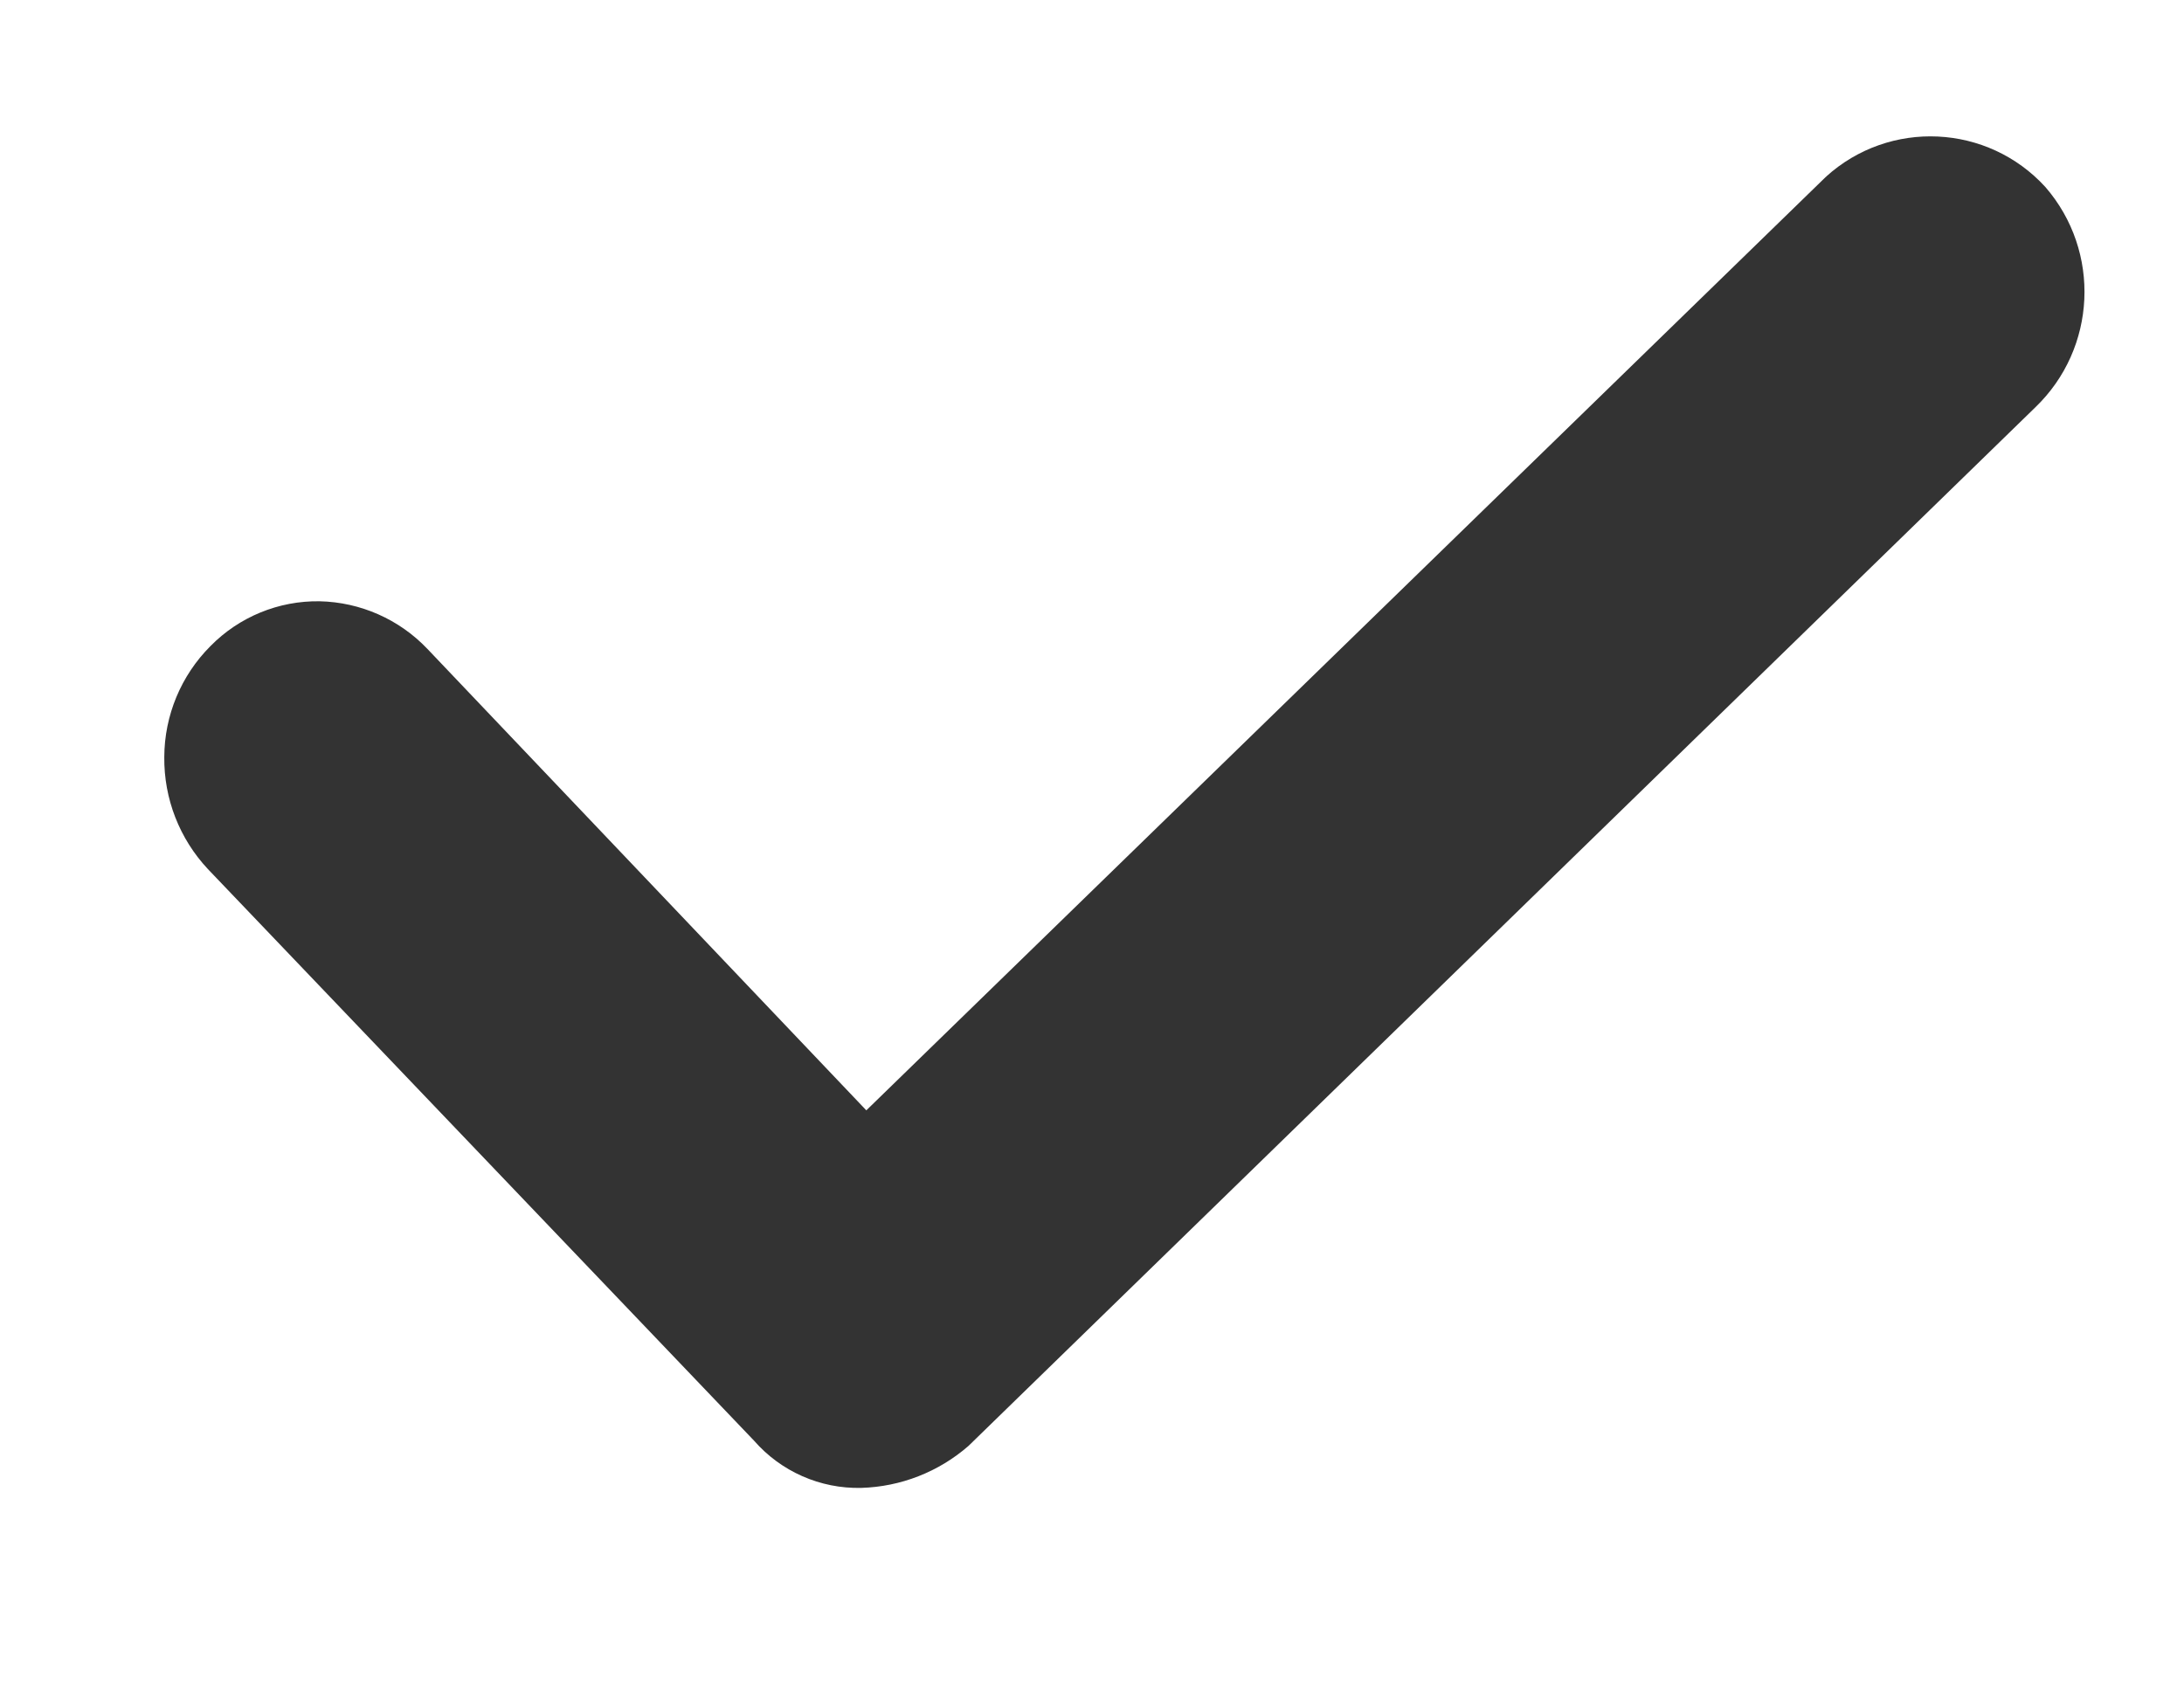
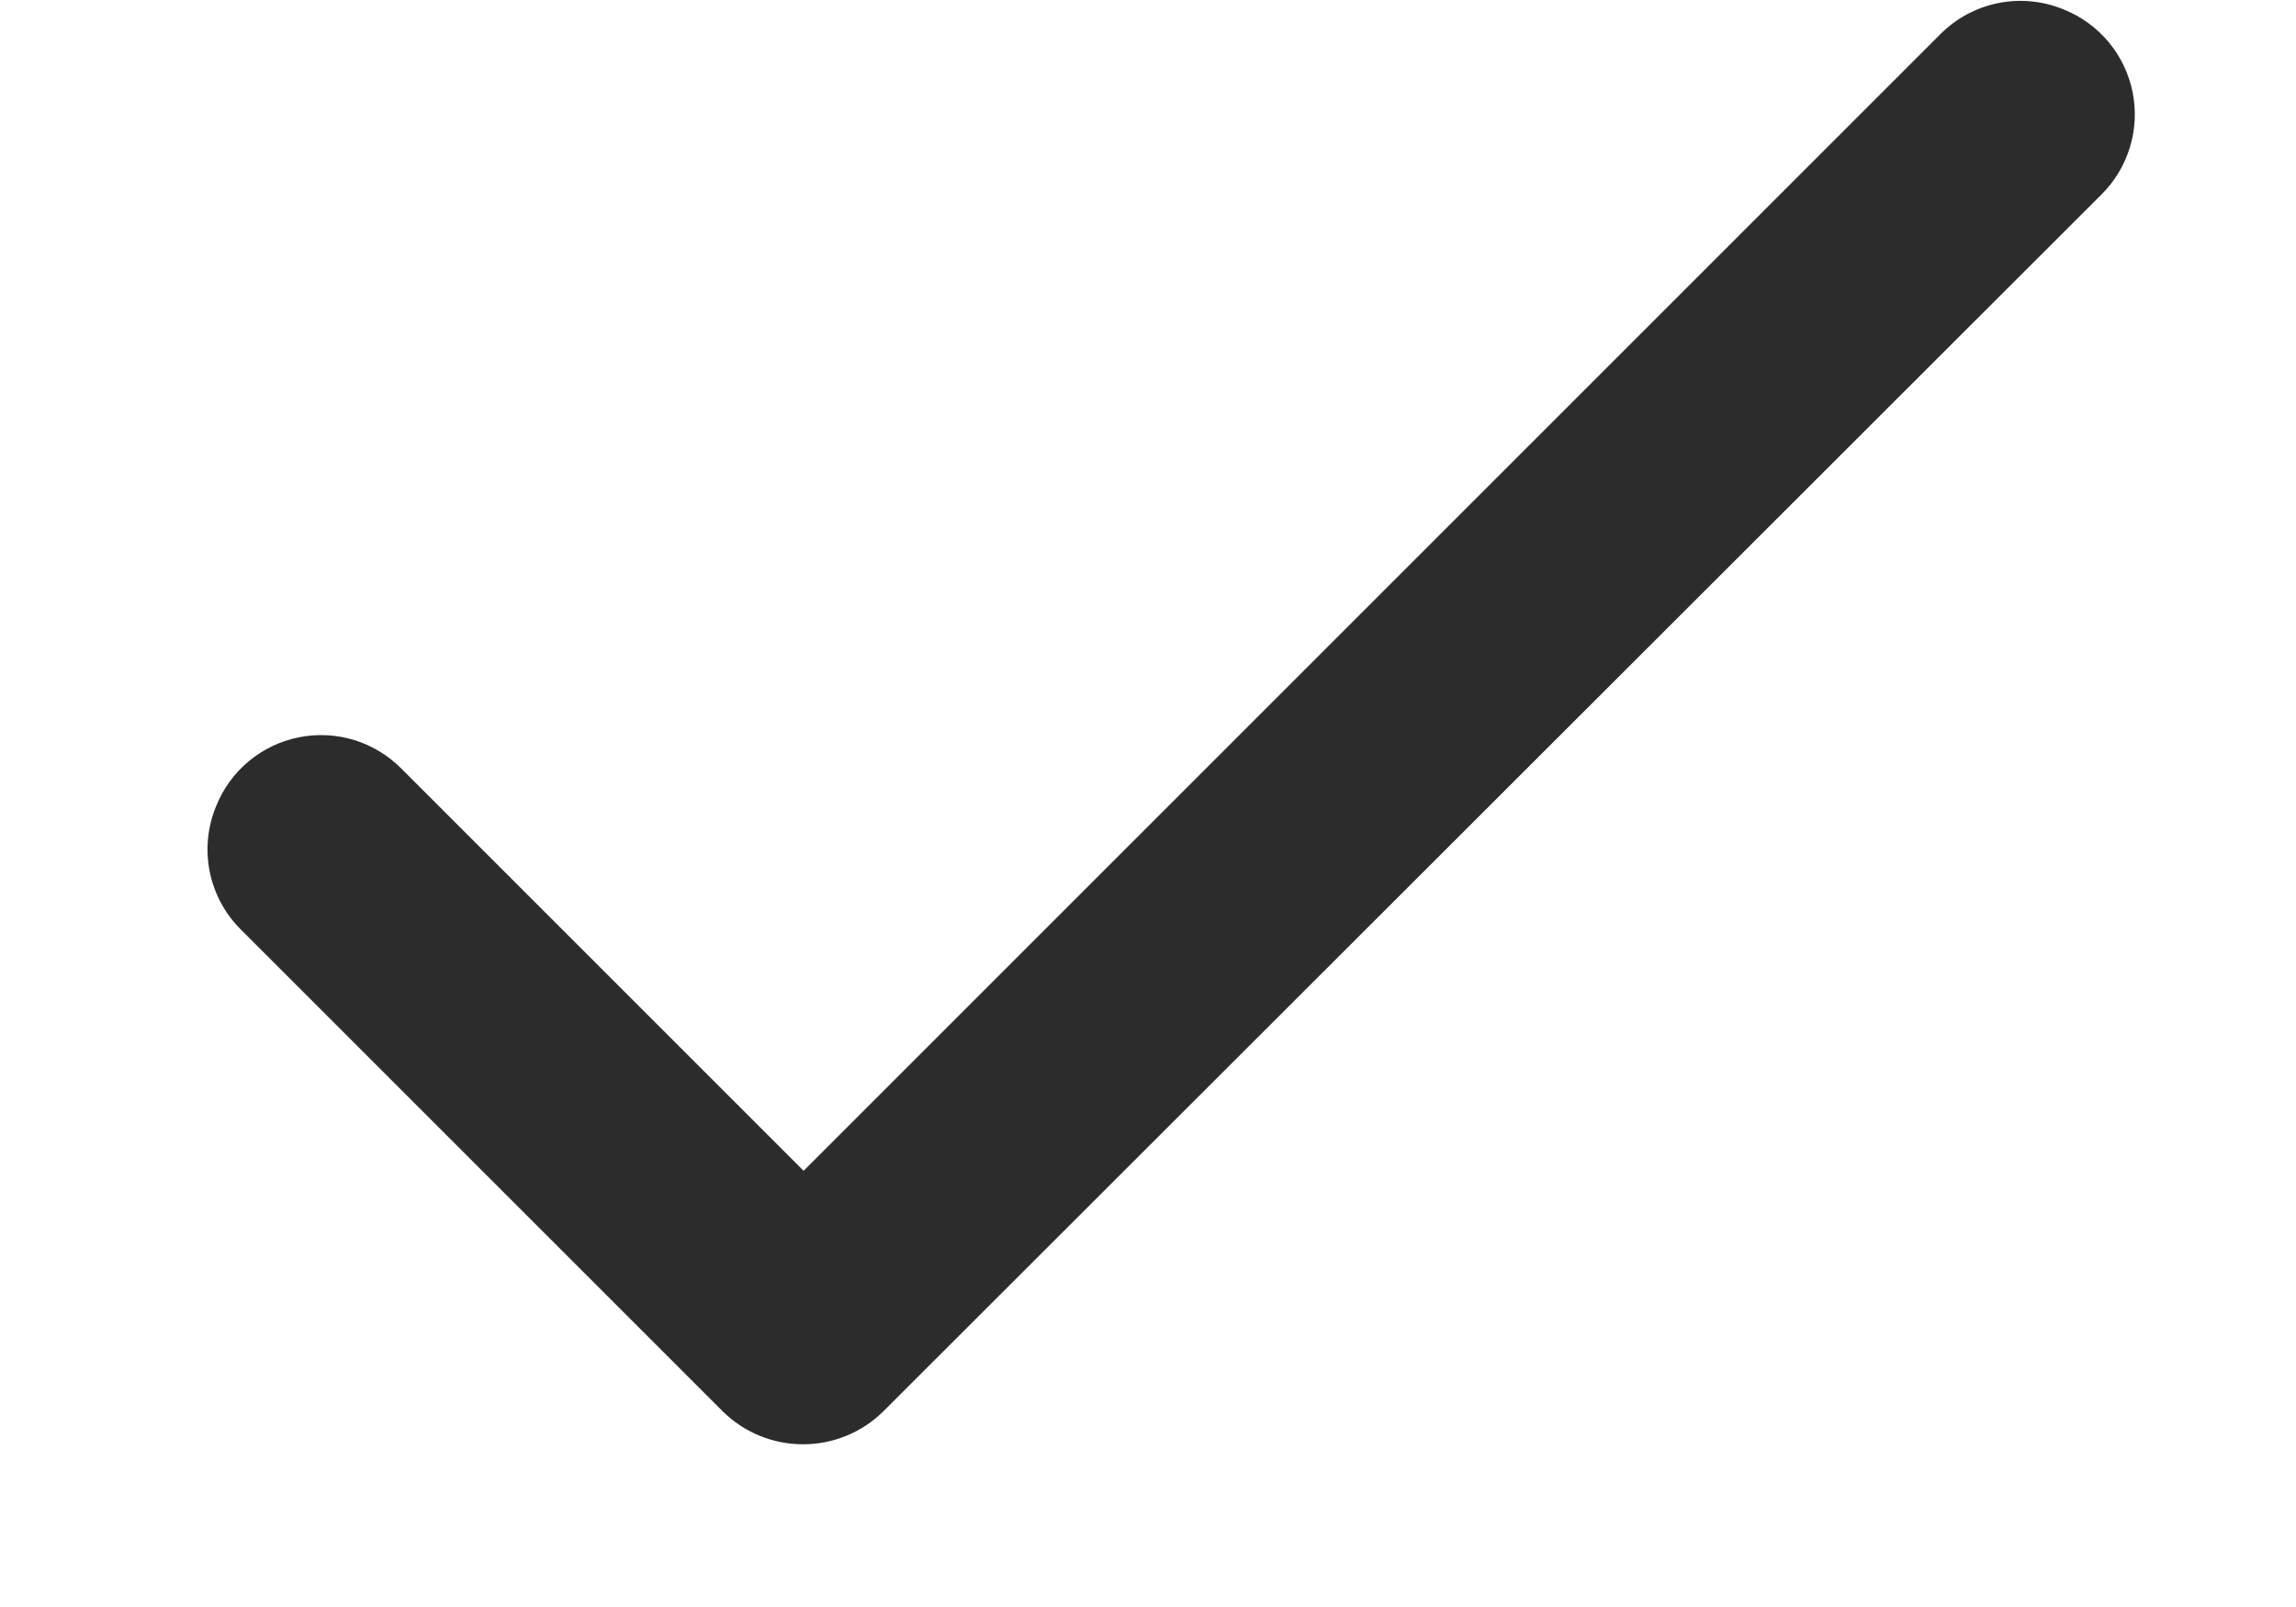
- <svg xmlns="http://www.w3.org/2000/svg" width="9" height="7" fill="none" viewBox="0 0 9 7">
-   <path d="M7.524.729L3.57 4.576 1.761 2.674a.632.632 0 00-.444-.196.617.617 0 00-.45.185.65.65 0 00-.19.457.665.665 0 00.18.462l2.25 2.355a.569.569 0 00.442.195.704.704 0 00.442-.173l4.396-4.28a.66.66 0 00.042-.908.641.641 0 00-.904-.043V.73z" fill="#333" />
+ <svg xmlns="http://www.w3.org/2000/svg" width="10" height="7" fill="none" viewBox="0 0 10 7">
+   <path d="M3.5 5.1L1.75 3.35a.492.492 0 00-.808.16.492.492 0 00.108.54l2.095 2.095c.195.195.51.195.705 0L9.15.85a.492.492 0 00-.16-.808.492.492 0 00-.54.108L3.5 5.1z" fill="#2C2C2C" />
</svg>
